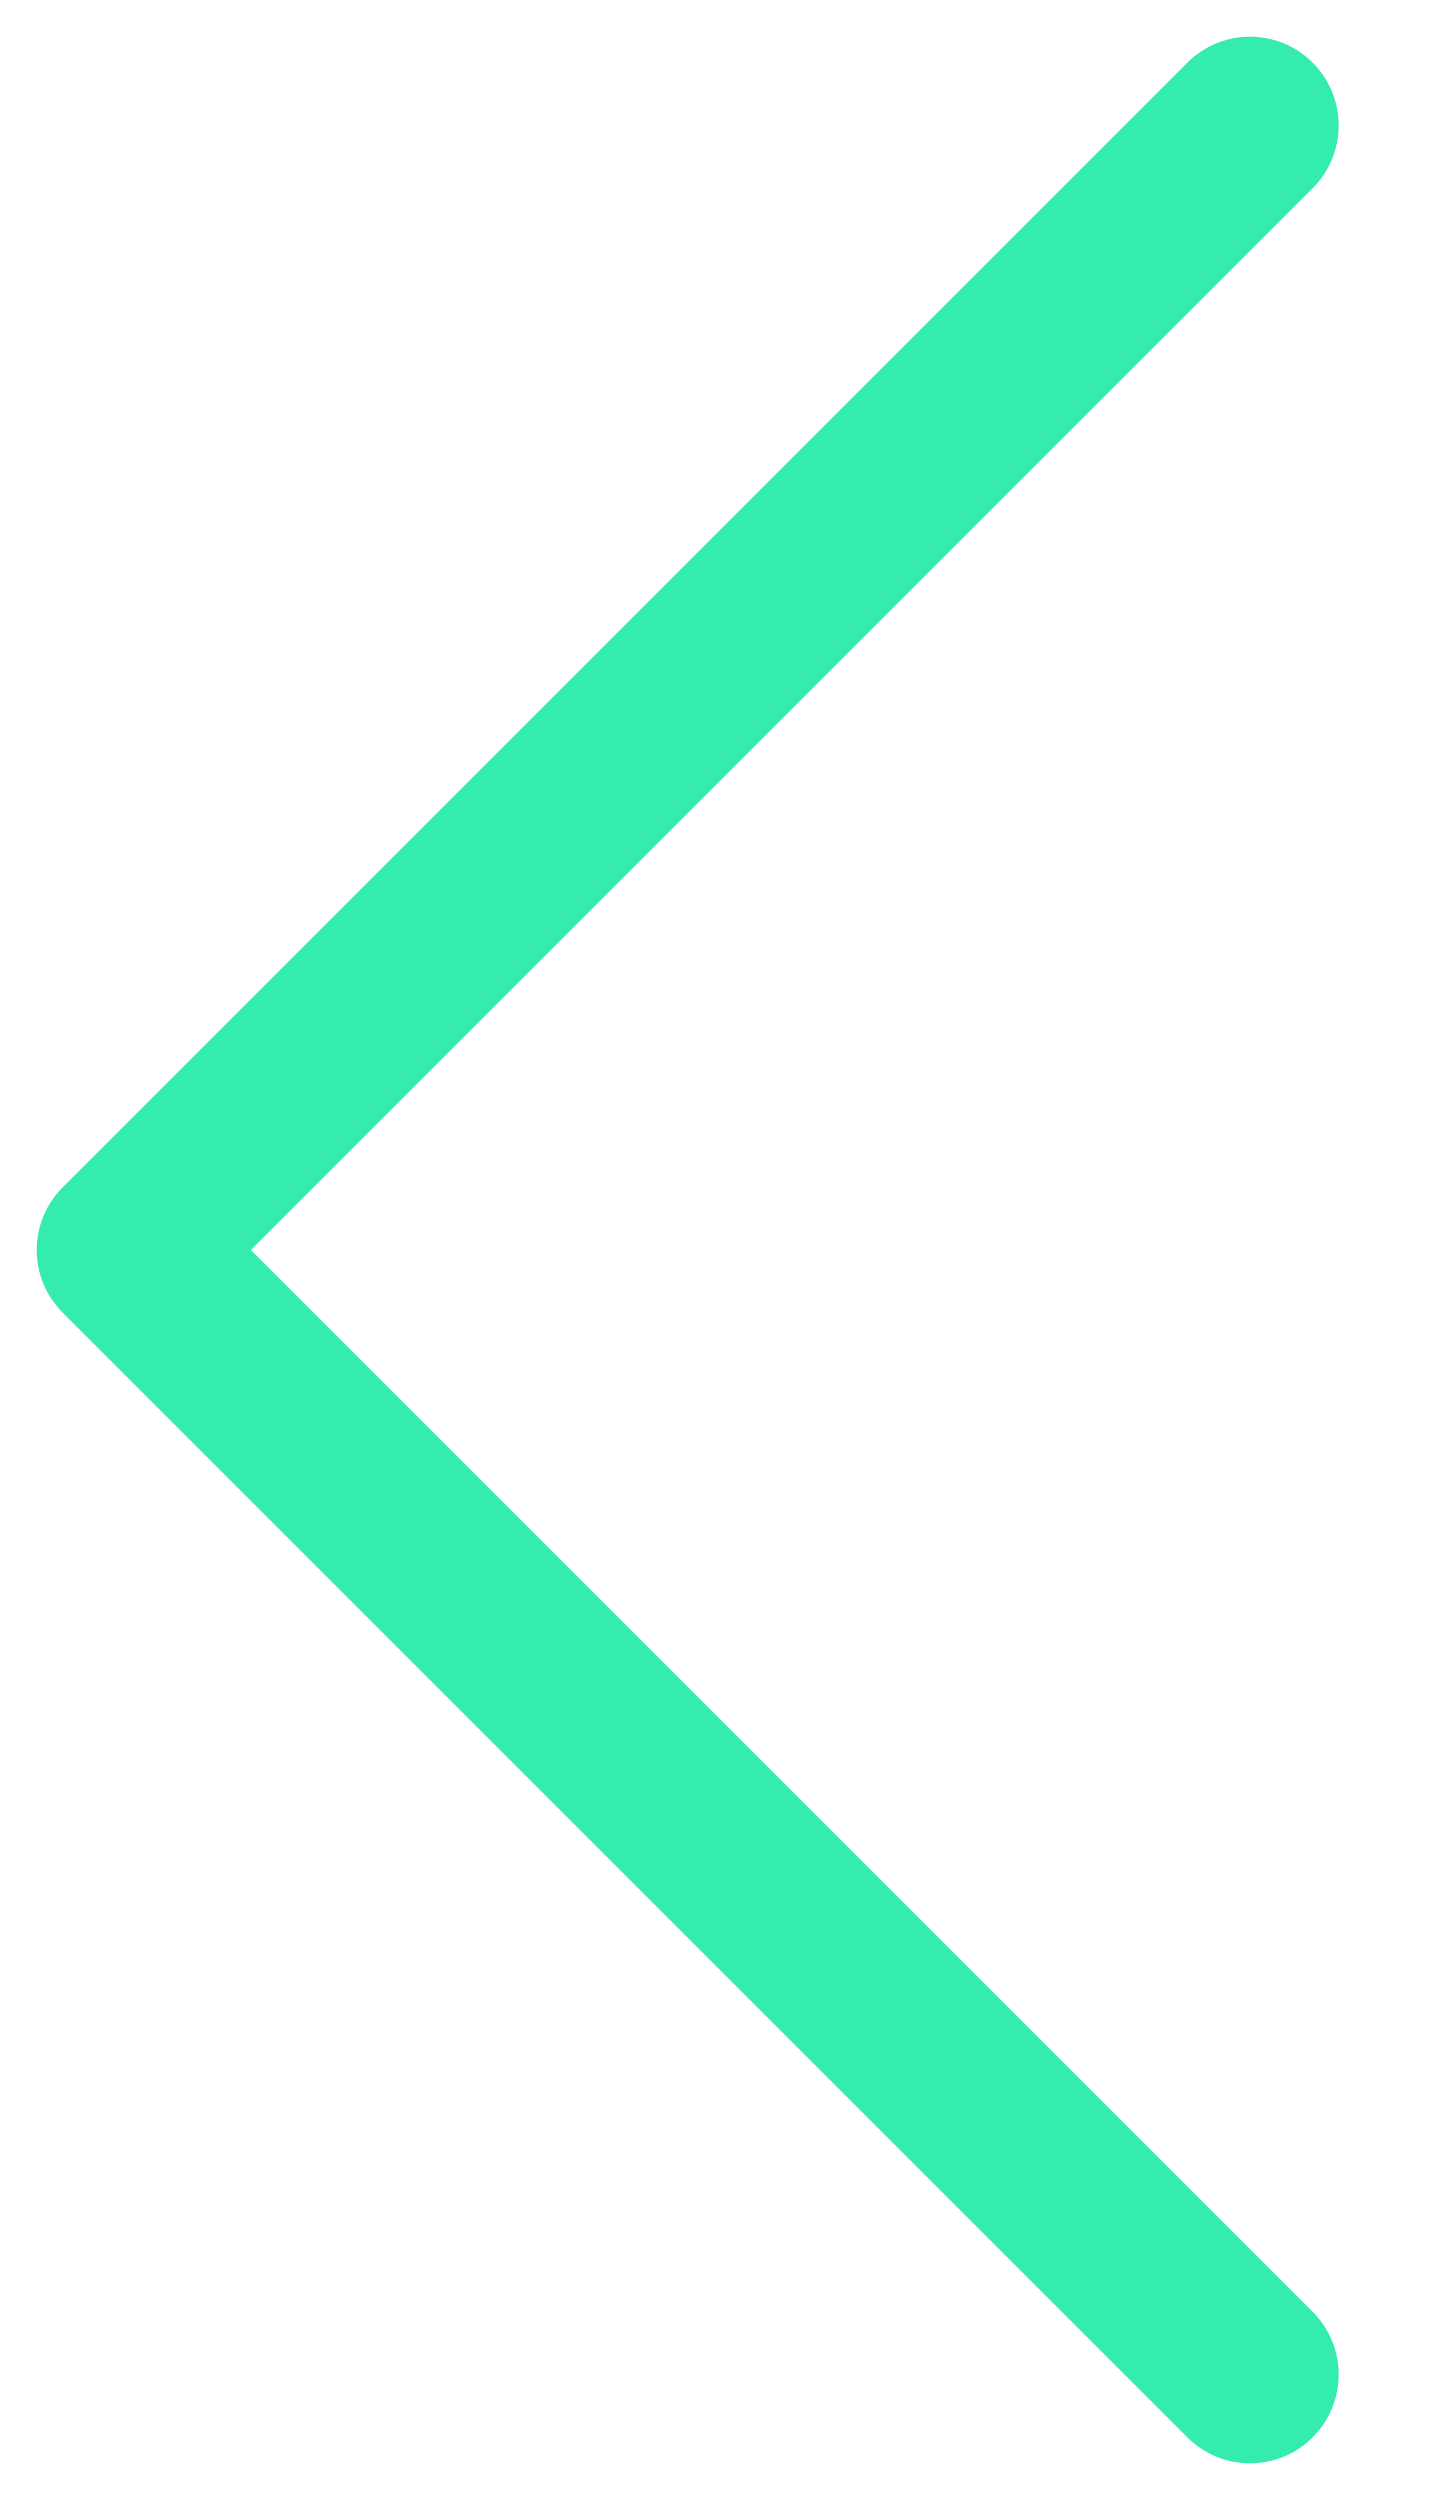
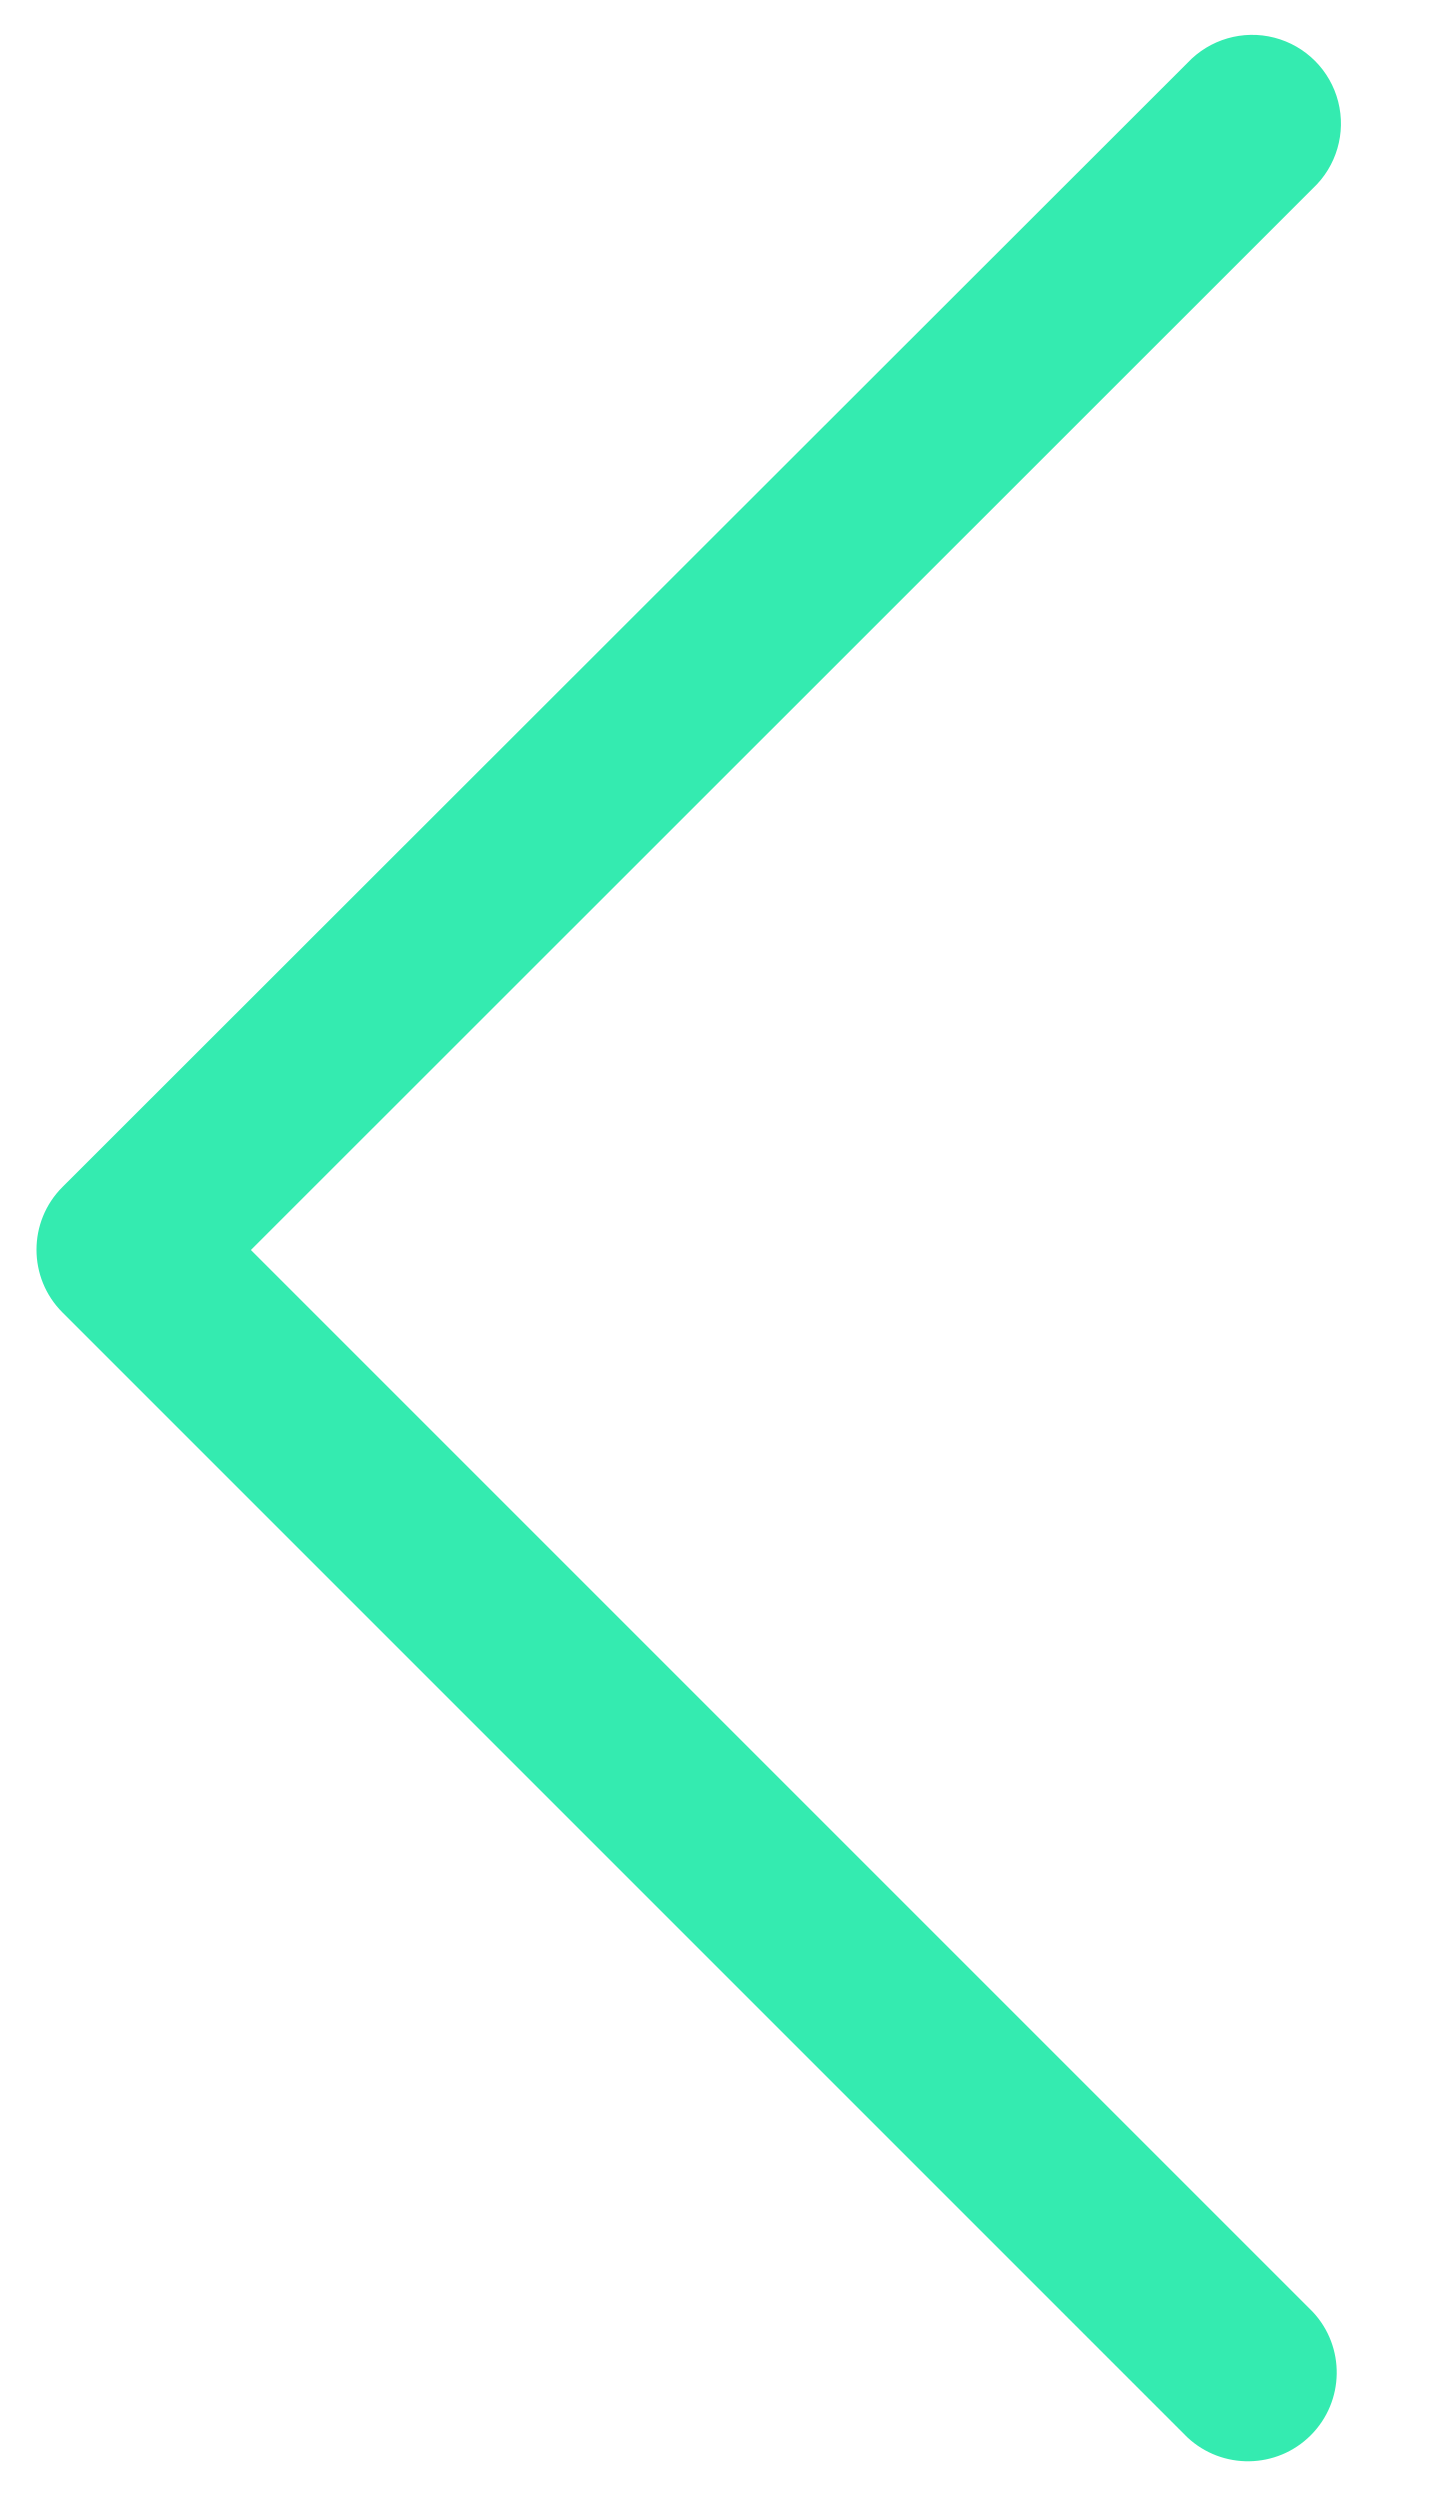
- <svg xmlns="http://www.w3.org/2000/svg" width="8" height="14" viewBox="0 0 8 14" fill="none">
-   <path fill-rule="evenodd" clip-rule="evenodd" d="M1.405 7L7.351 12.946C7.545 13.14 7.545 13.455 7.351 13.649C7.157 13.843 6.843 13.843 6.649 13.649L0.351 7.351C0.331 7.331 0.314 7.31 0.298 7.288C0.159 7.094 0.177 6.823 0.351 6.649L6.649 0.351C6.843 0.157 7.157 0.157 7.351 0.351C7.545 0.545 7.545 0.86 7.351 1.054L1.405 7Z" fill="#34EBB0" />
+ <svg xmlns="http://www.w3.org/2000/svg" width="8" height="14" fill="none">
+   <path fill-rule="evenodd" clip-rule="evenodd" d="M1.405 7l5.946 5.946a.497.497 0 01-.702.703L.35 7.35a.497.497 0 010-.703L6.65.352a.497.497 0 11.702.703L1.405 7z" fill="#34EBB0" />
</svg>
